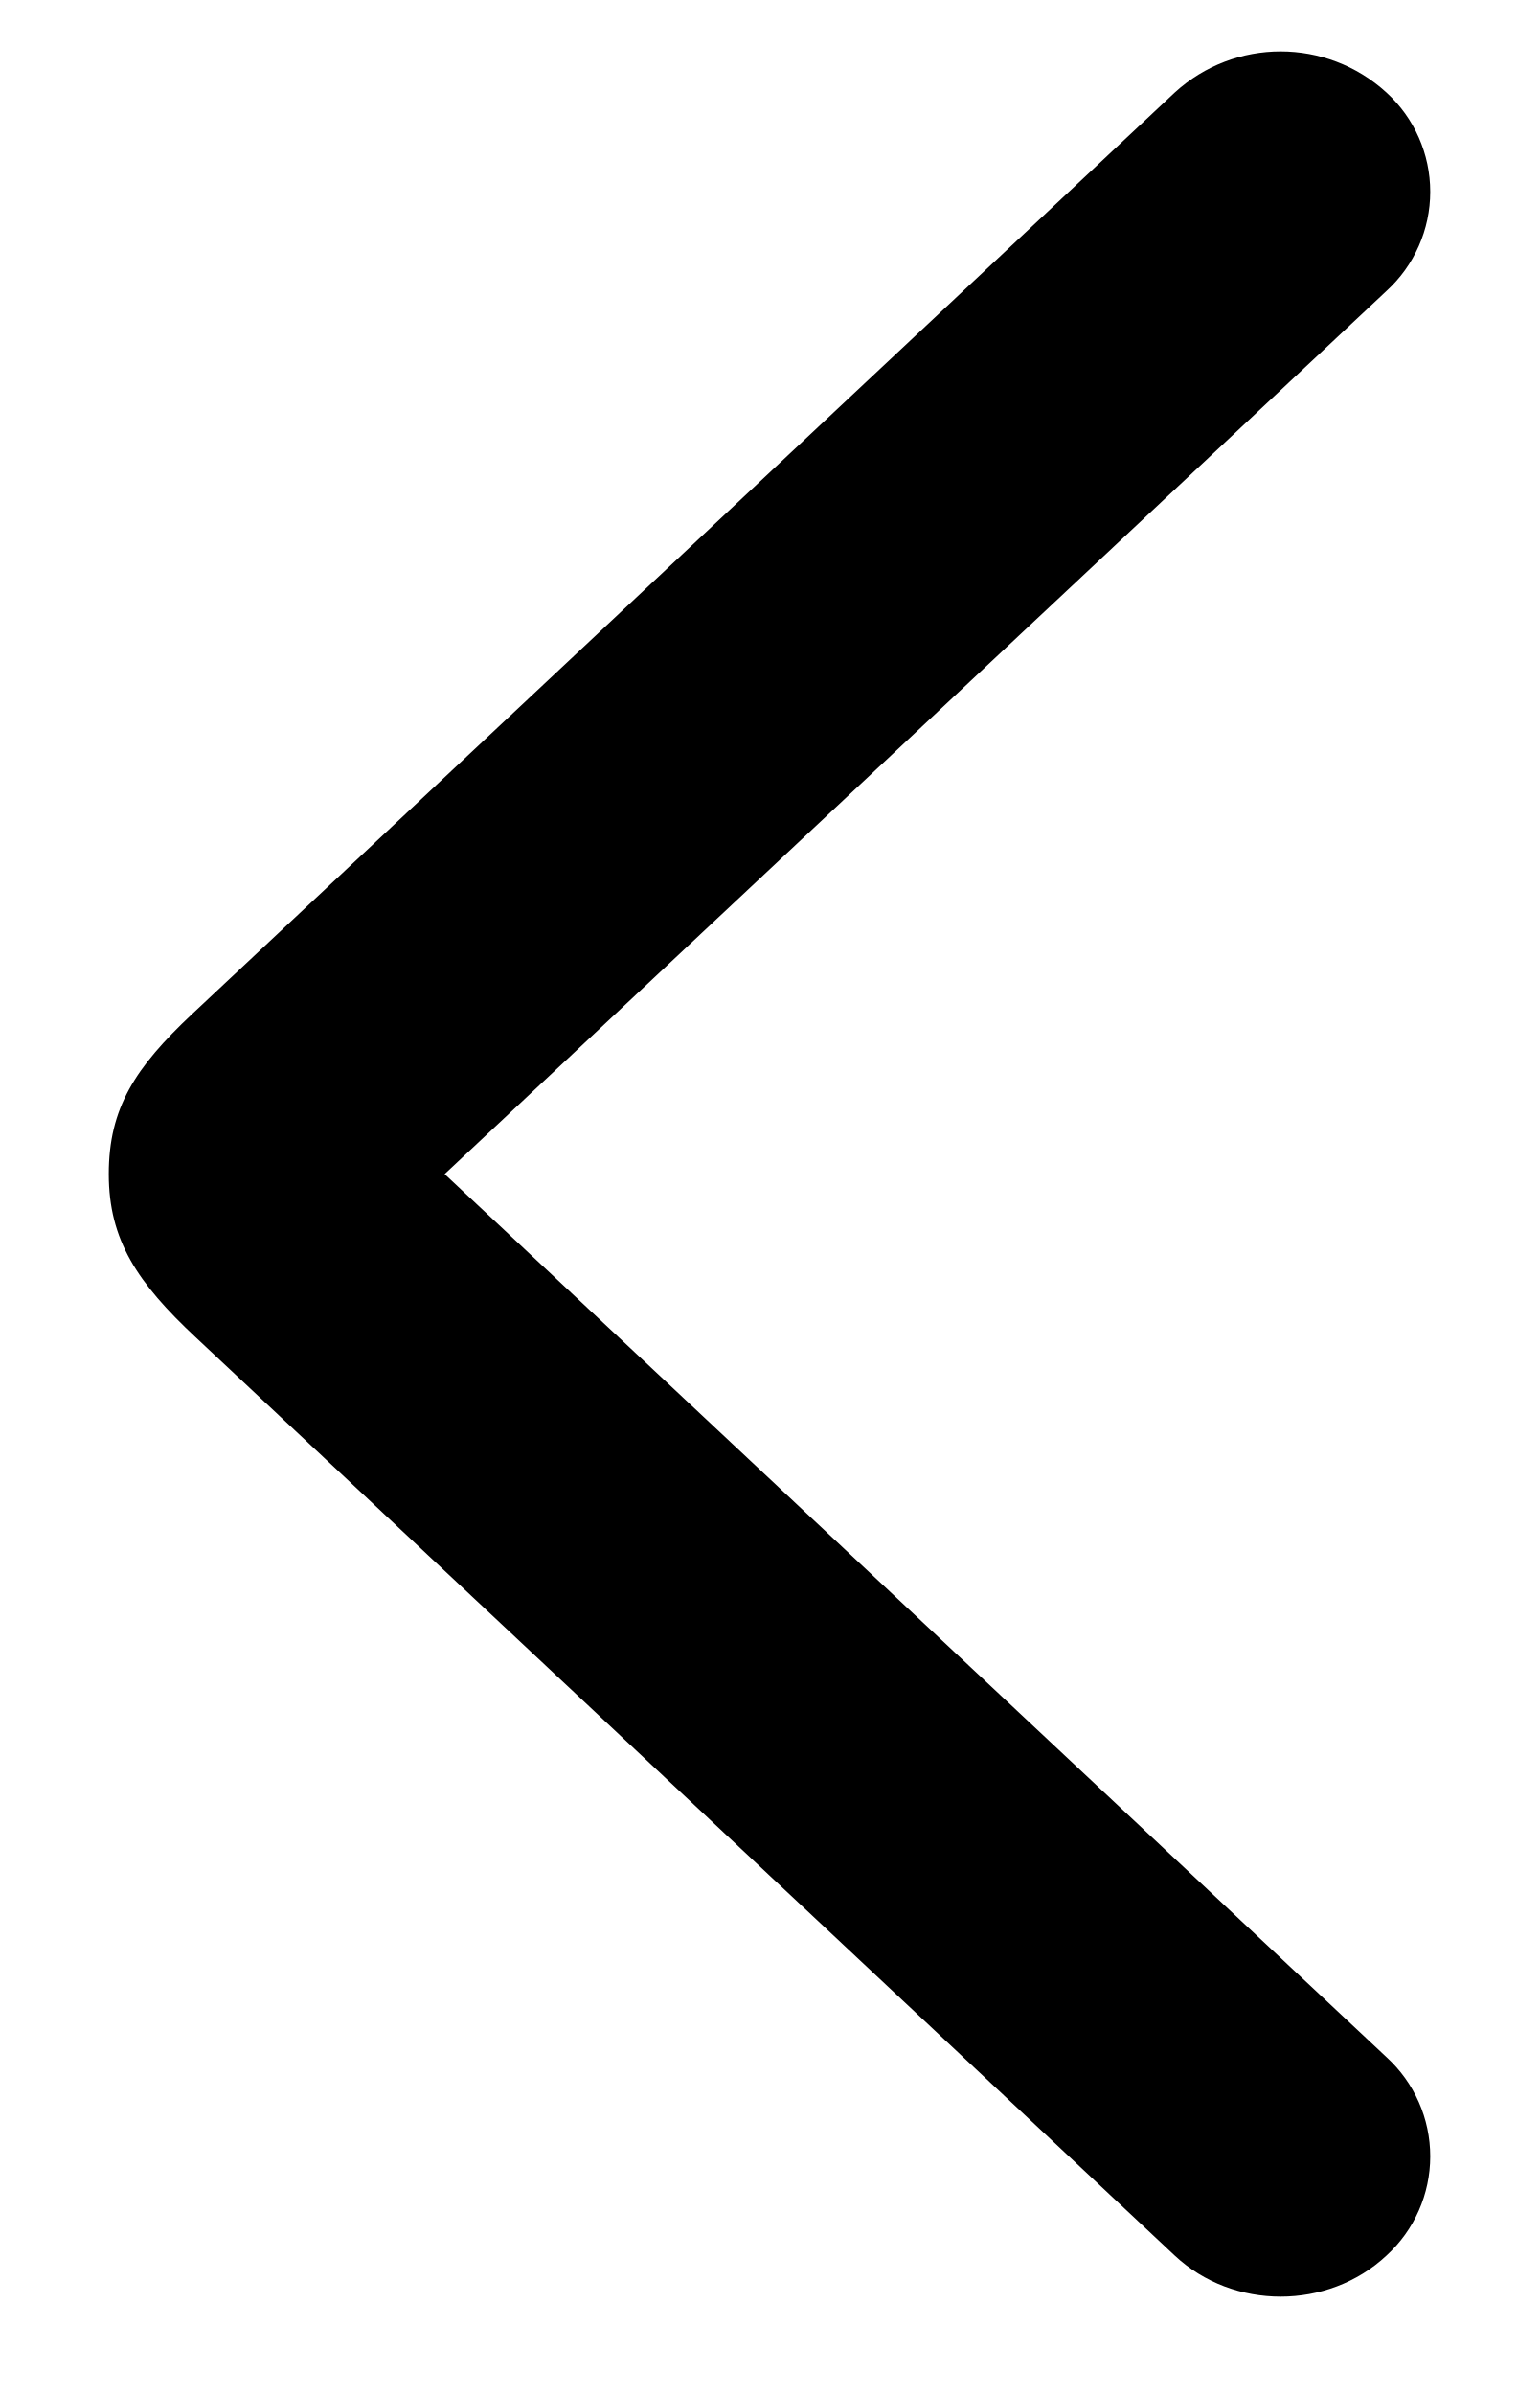
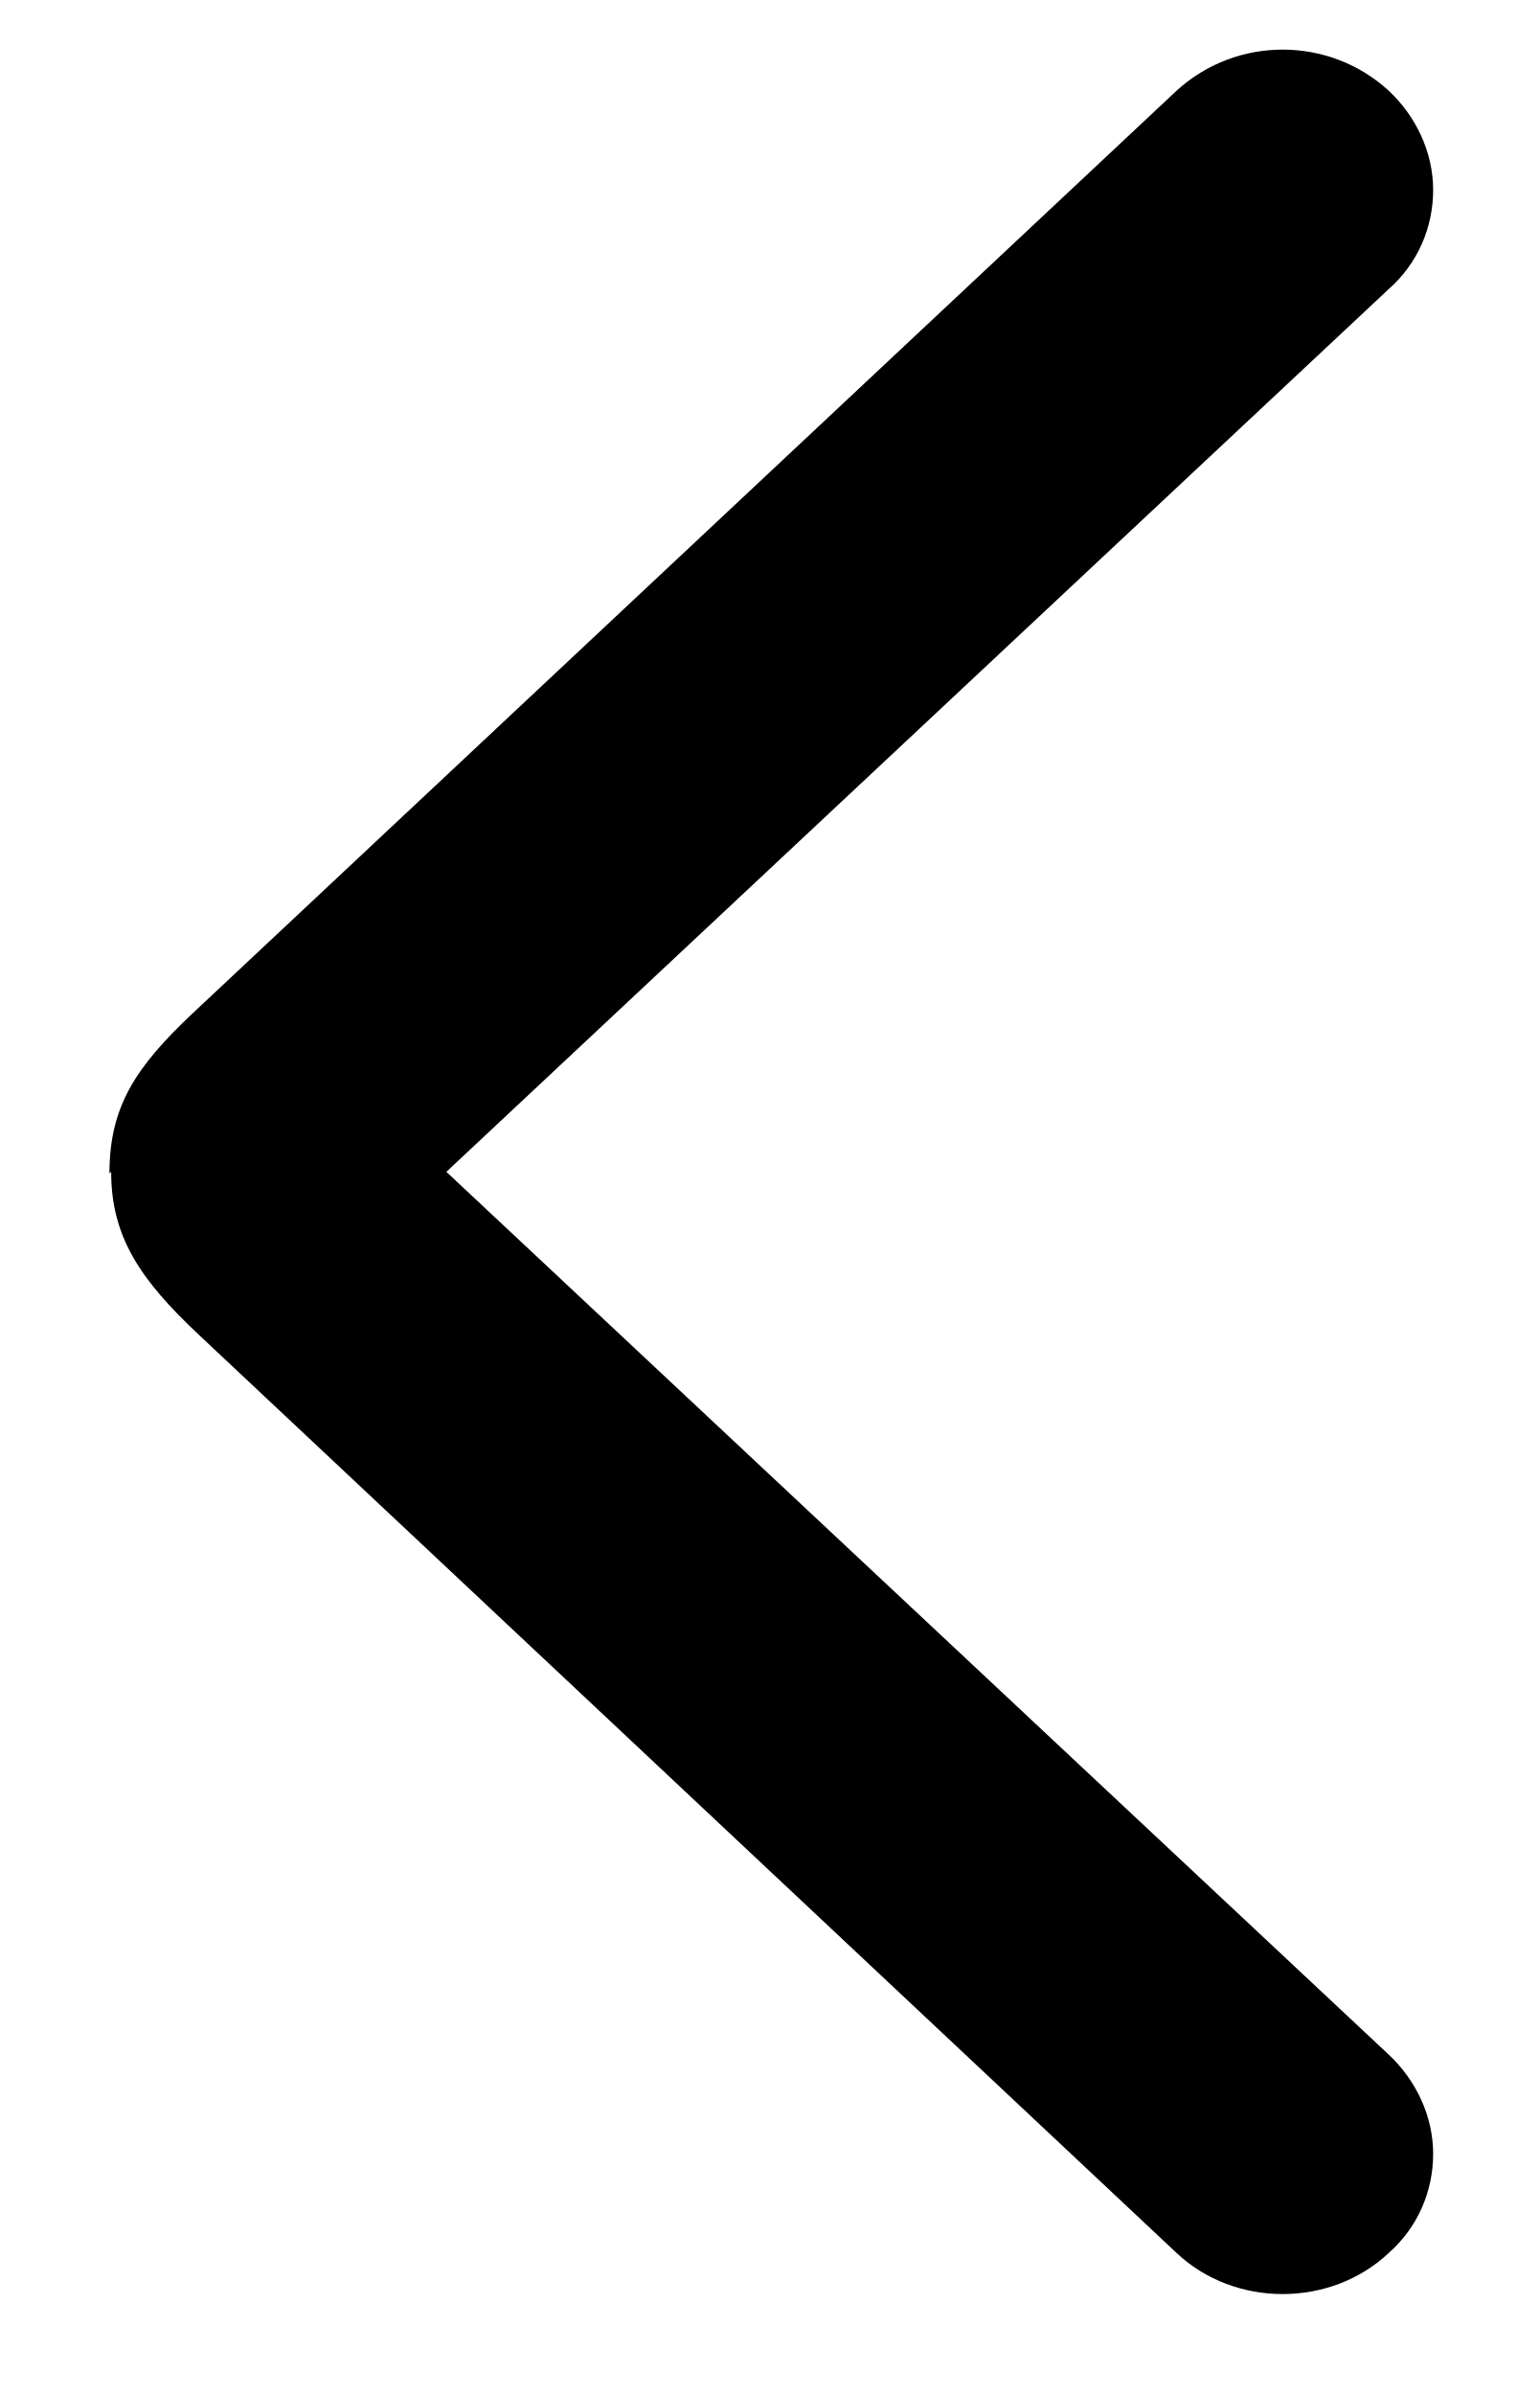
- <svg xmlns="http://www.w3.org/2000/svg" xmlns:xlink="http://www.w3.org/1999/xlink" width="9px" height="14px">
-   <defs>
-     <path d="M7.5 11.727c-.386 0-.623-.155-.935-.487L1.178 5.494a.917.917 0 0 1 0-1.238.785.785 0 0 1 1.16 0L7.5 9.763l5.162-5.507a.785.785 0 0 1 1.16 0c.32.342.32.896 0 1.238l-5.368 5.725c-.318.34-.568.508-.954.508z" id="a" />
-   </defs>
-   <g fill="none" fill-rule="evenodd">
-     <path fill="#none" d="M-1283-608H83v829h-1366z" />
-     <g transform="matrix(-1 0 0 1 12 -1)" opacity="1">
-       <path d="M0 0h15v16H0z" />
-       <use fill="#000" fill-rule="nonzero" transform="matrix(0 1 1 0 -.363 .363)" xlink:href="#a" />
-     </g>
-   </g>
+ <svg xmlns="http://www.w3.org/2000/svg" width="9" height="14">
+   <style />
+   <path d="M12-1H-3v16h15z" fill="none" />
+   <path d="M.64 6.86c0-.39.15-.62.49-.94L6.88.53c.35-.32.89-.32 1.24 0 .16.15.26.36.26.58 0 .22-.09.43-.26.58L2.61 6.85l5.51 5.16c.16.15.26.36.26.58 0 .22-.09.43-.26.58-.34.32-.9.32-1.24 0L1.16 7.8c-.34-.32-.51-.57-.51-.95z" />
</svg>
